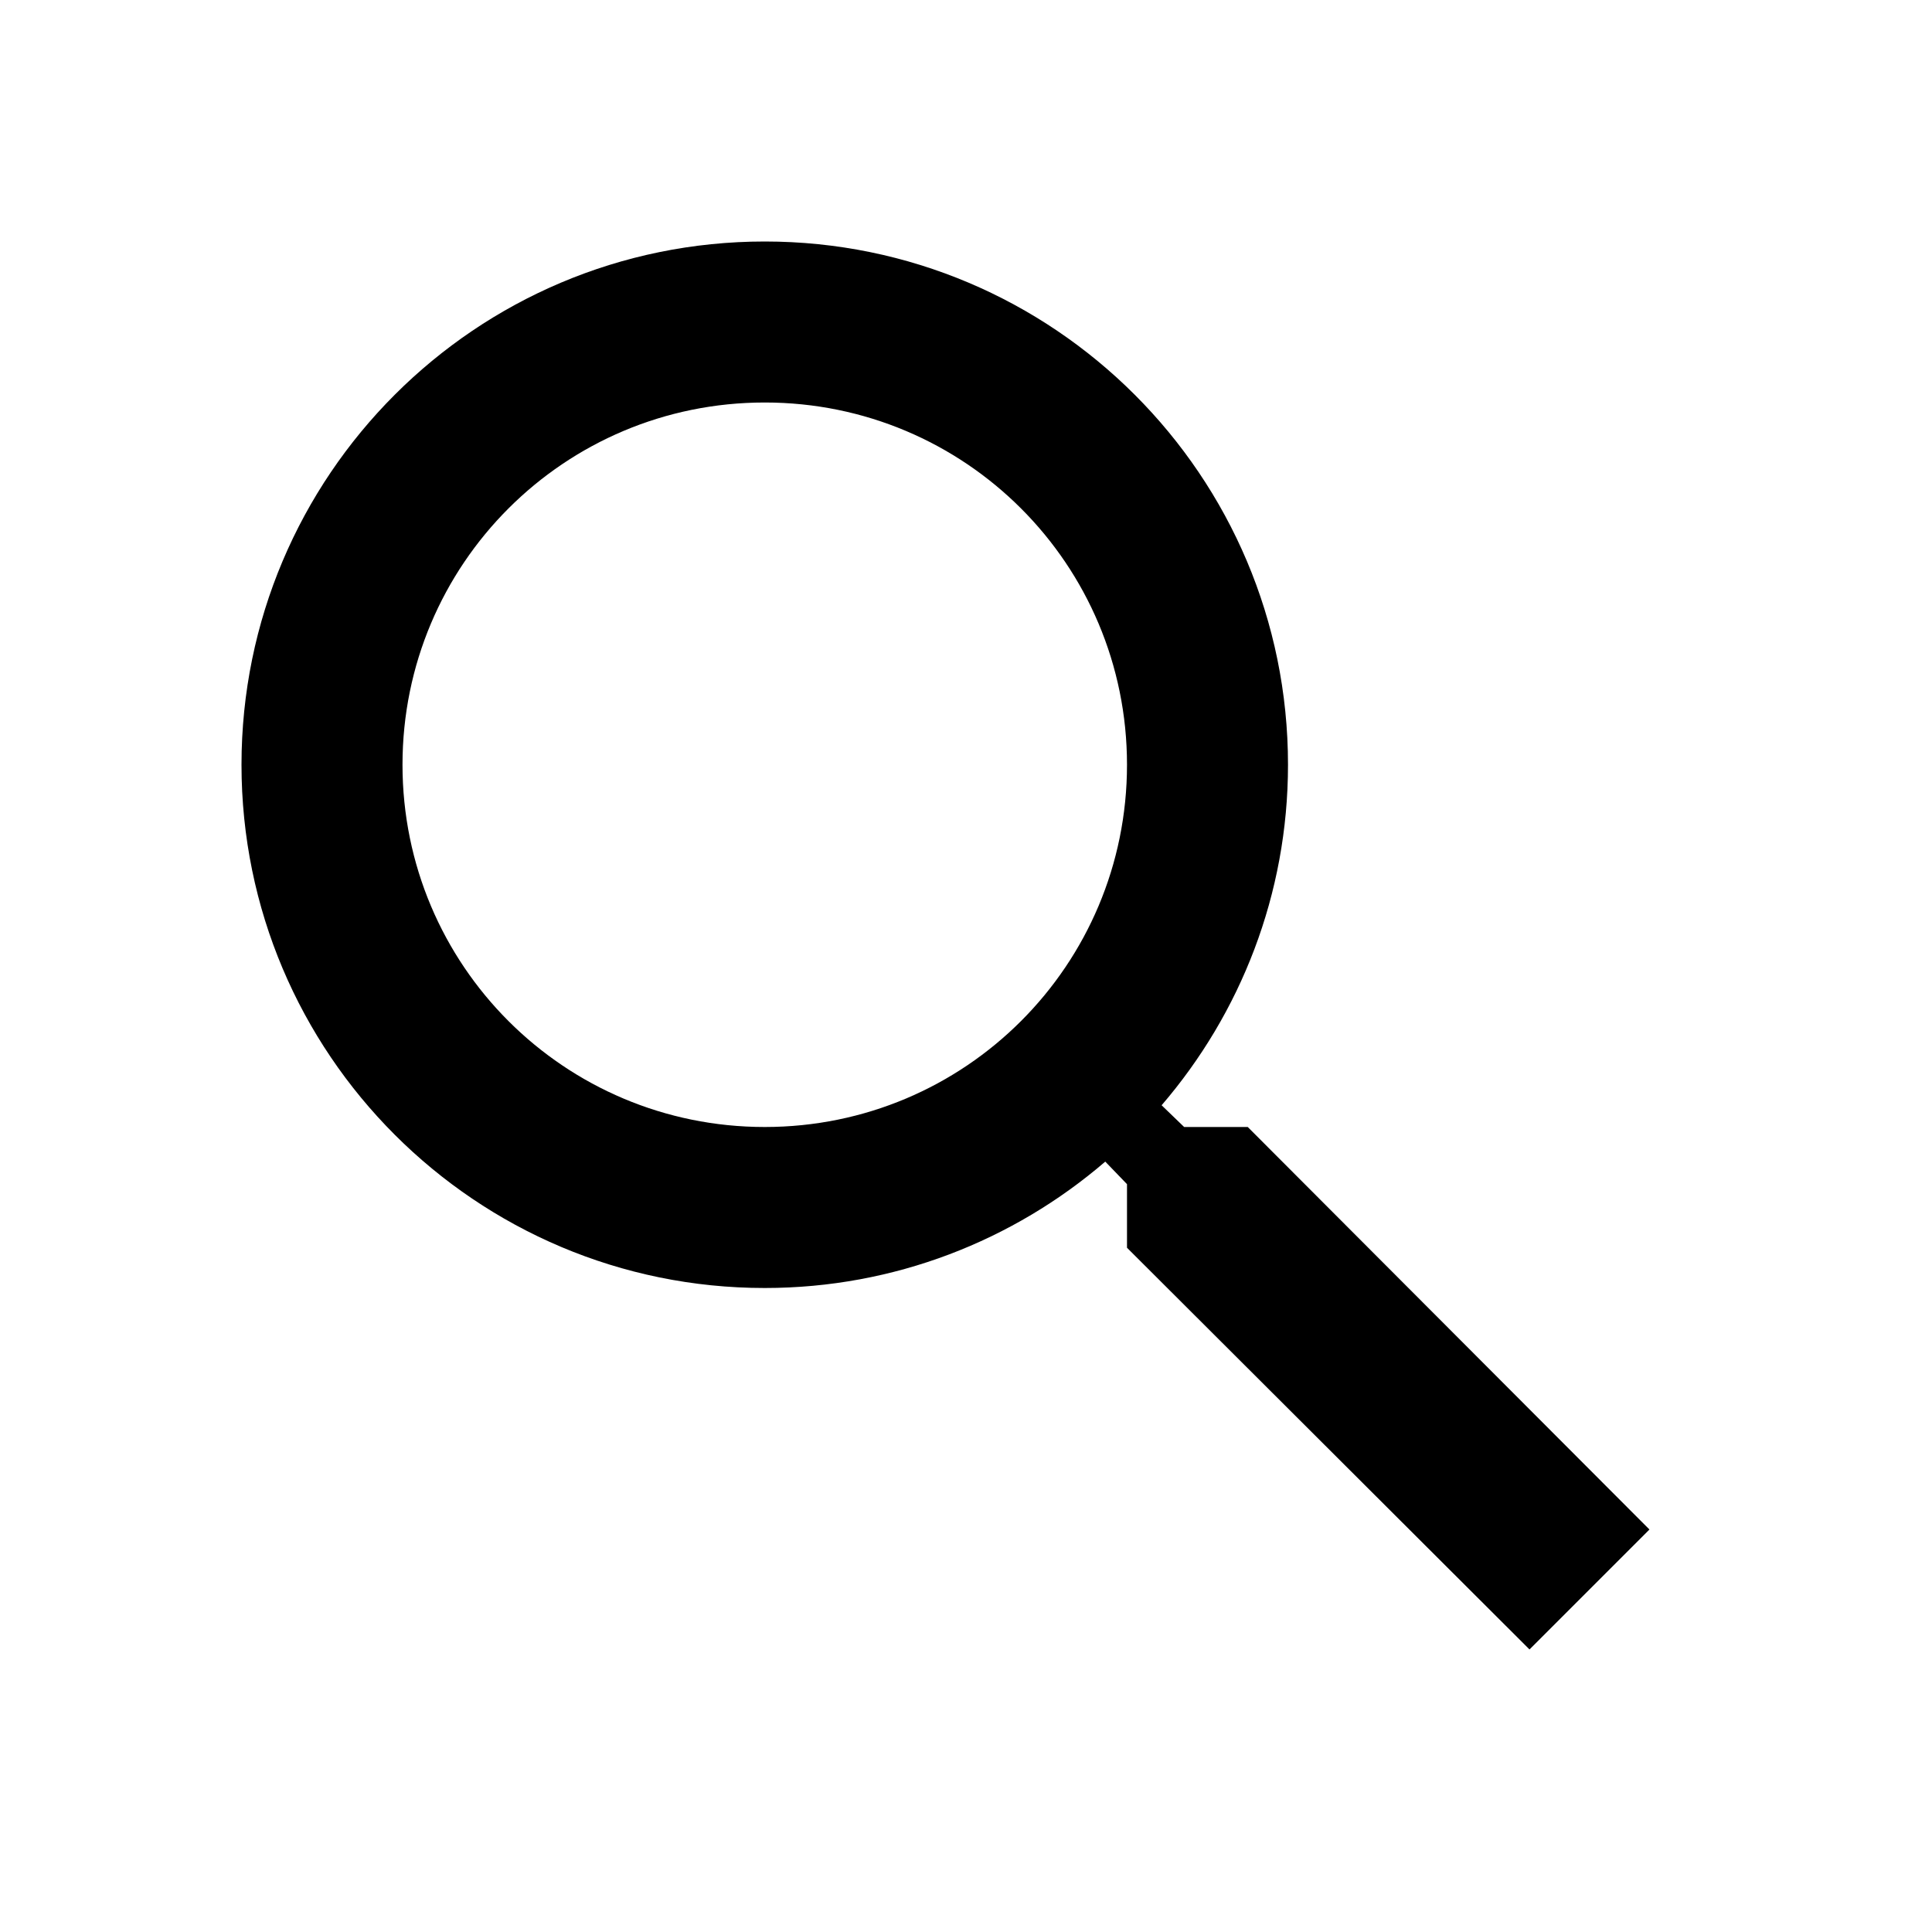
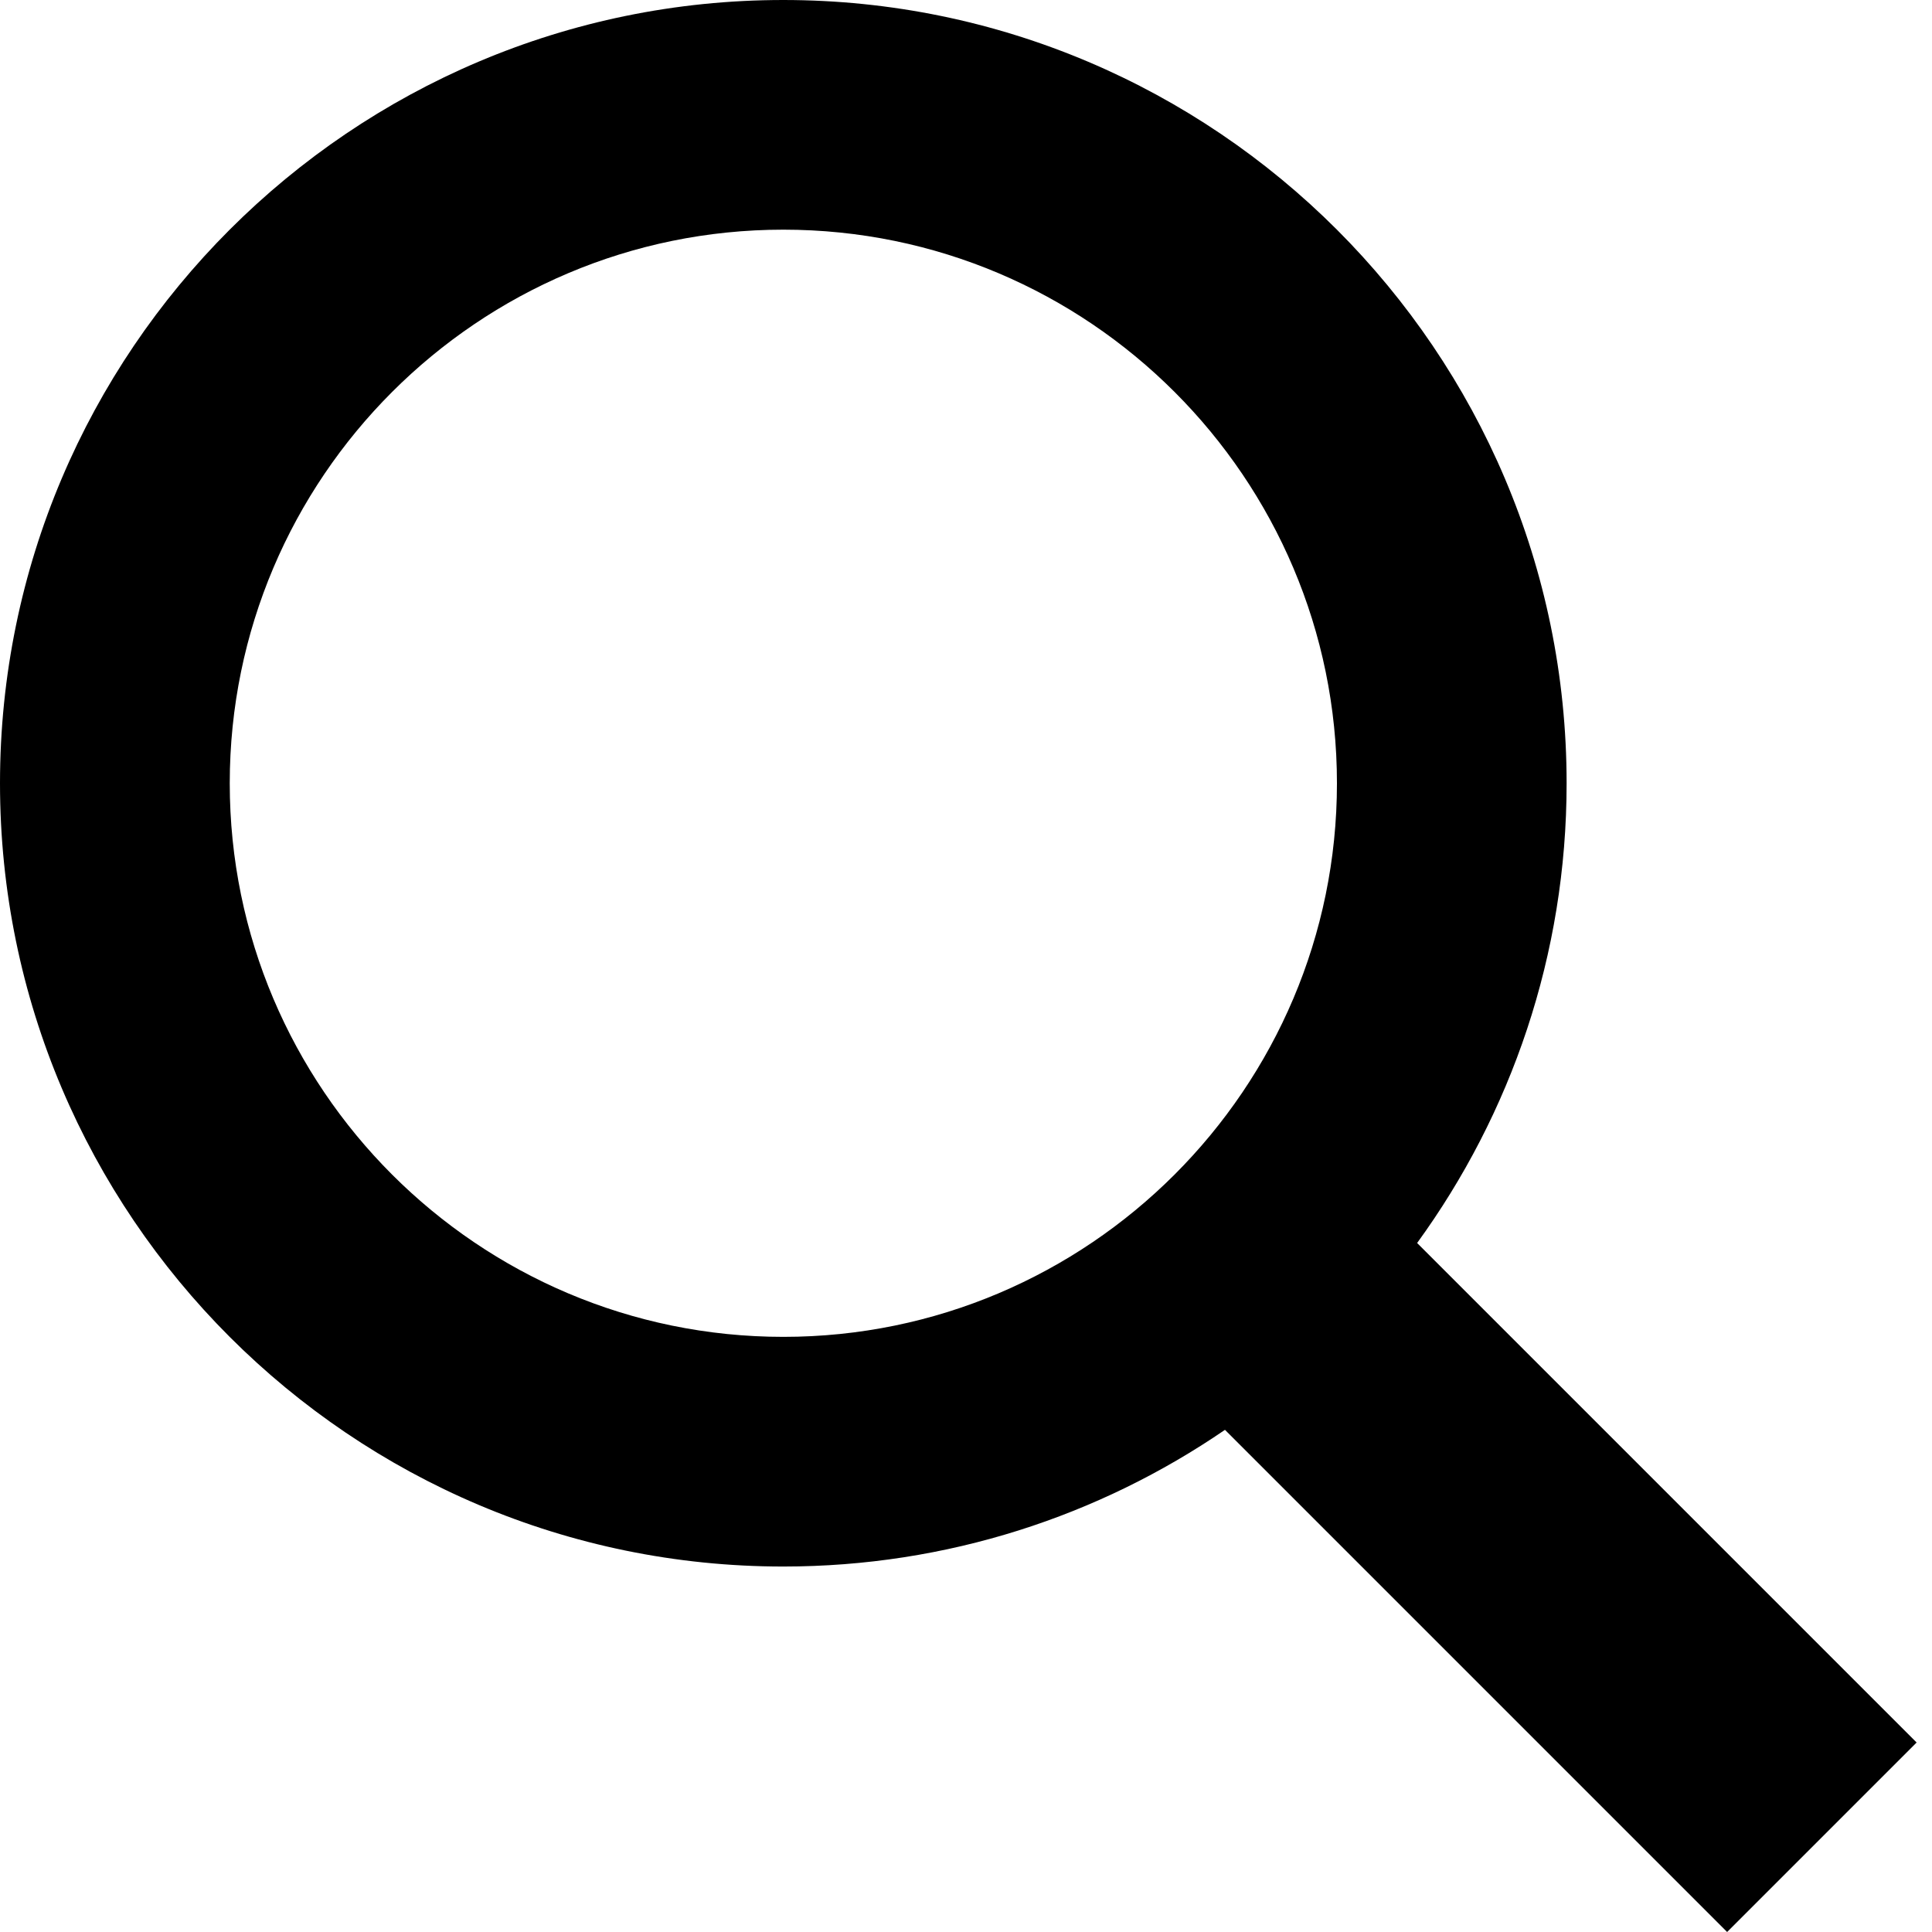
- <svg id="search-icon" class="search-icon" viewBox="0 0 24 24">
-   <path d="M15.5 14h-.79l-.28-.27C15.41 12.59 16 11.11 16 9.5 16 5.91 13.09 3 9.5 3S3 5.91 3 9.5 5.91 16 9.5 16c1.61 0 3.09-.59 4.23-1.57l.27.28v.79l5 4.99L20.49 19l-4.99-5zm-6 0C7.01 14 5 11.99 5 9.5S7.01 5 9.5 5 14 7.01 14 9.5 11.99 14 9.5 14z" />
-   <path d="M0 0h24v24H0z" fill="none" />
+ <svg xmlns="http://www.w3.org/2000/svg" width="24" height="24" viewBox="0 0 24 24">
+   <path d="M23.809 21.646l-6.205-6.205c1.167-1.605 1.857-3.579 1.857-5.711 0-5.365-4.365-9.73-9.731-9.73-5.365 0-9.73 4.365-9.73 9.73 0 5.366 4.365 9.73 9.73 9.73 2.034 0 3.923-.627 5.487-1.698l6.238 6.238 2.354-2.354zm-20.955-11.916c0-3.792 3.085-6.877 6.877-6.877s6.877 3.085 6.877 6.877-3.085 6.877-6.877 6.877c-3.793 0-6.877-3.085-6.877-6.877z" />
</svg>
